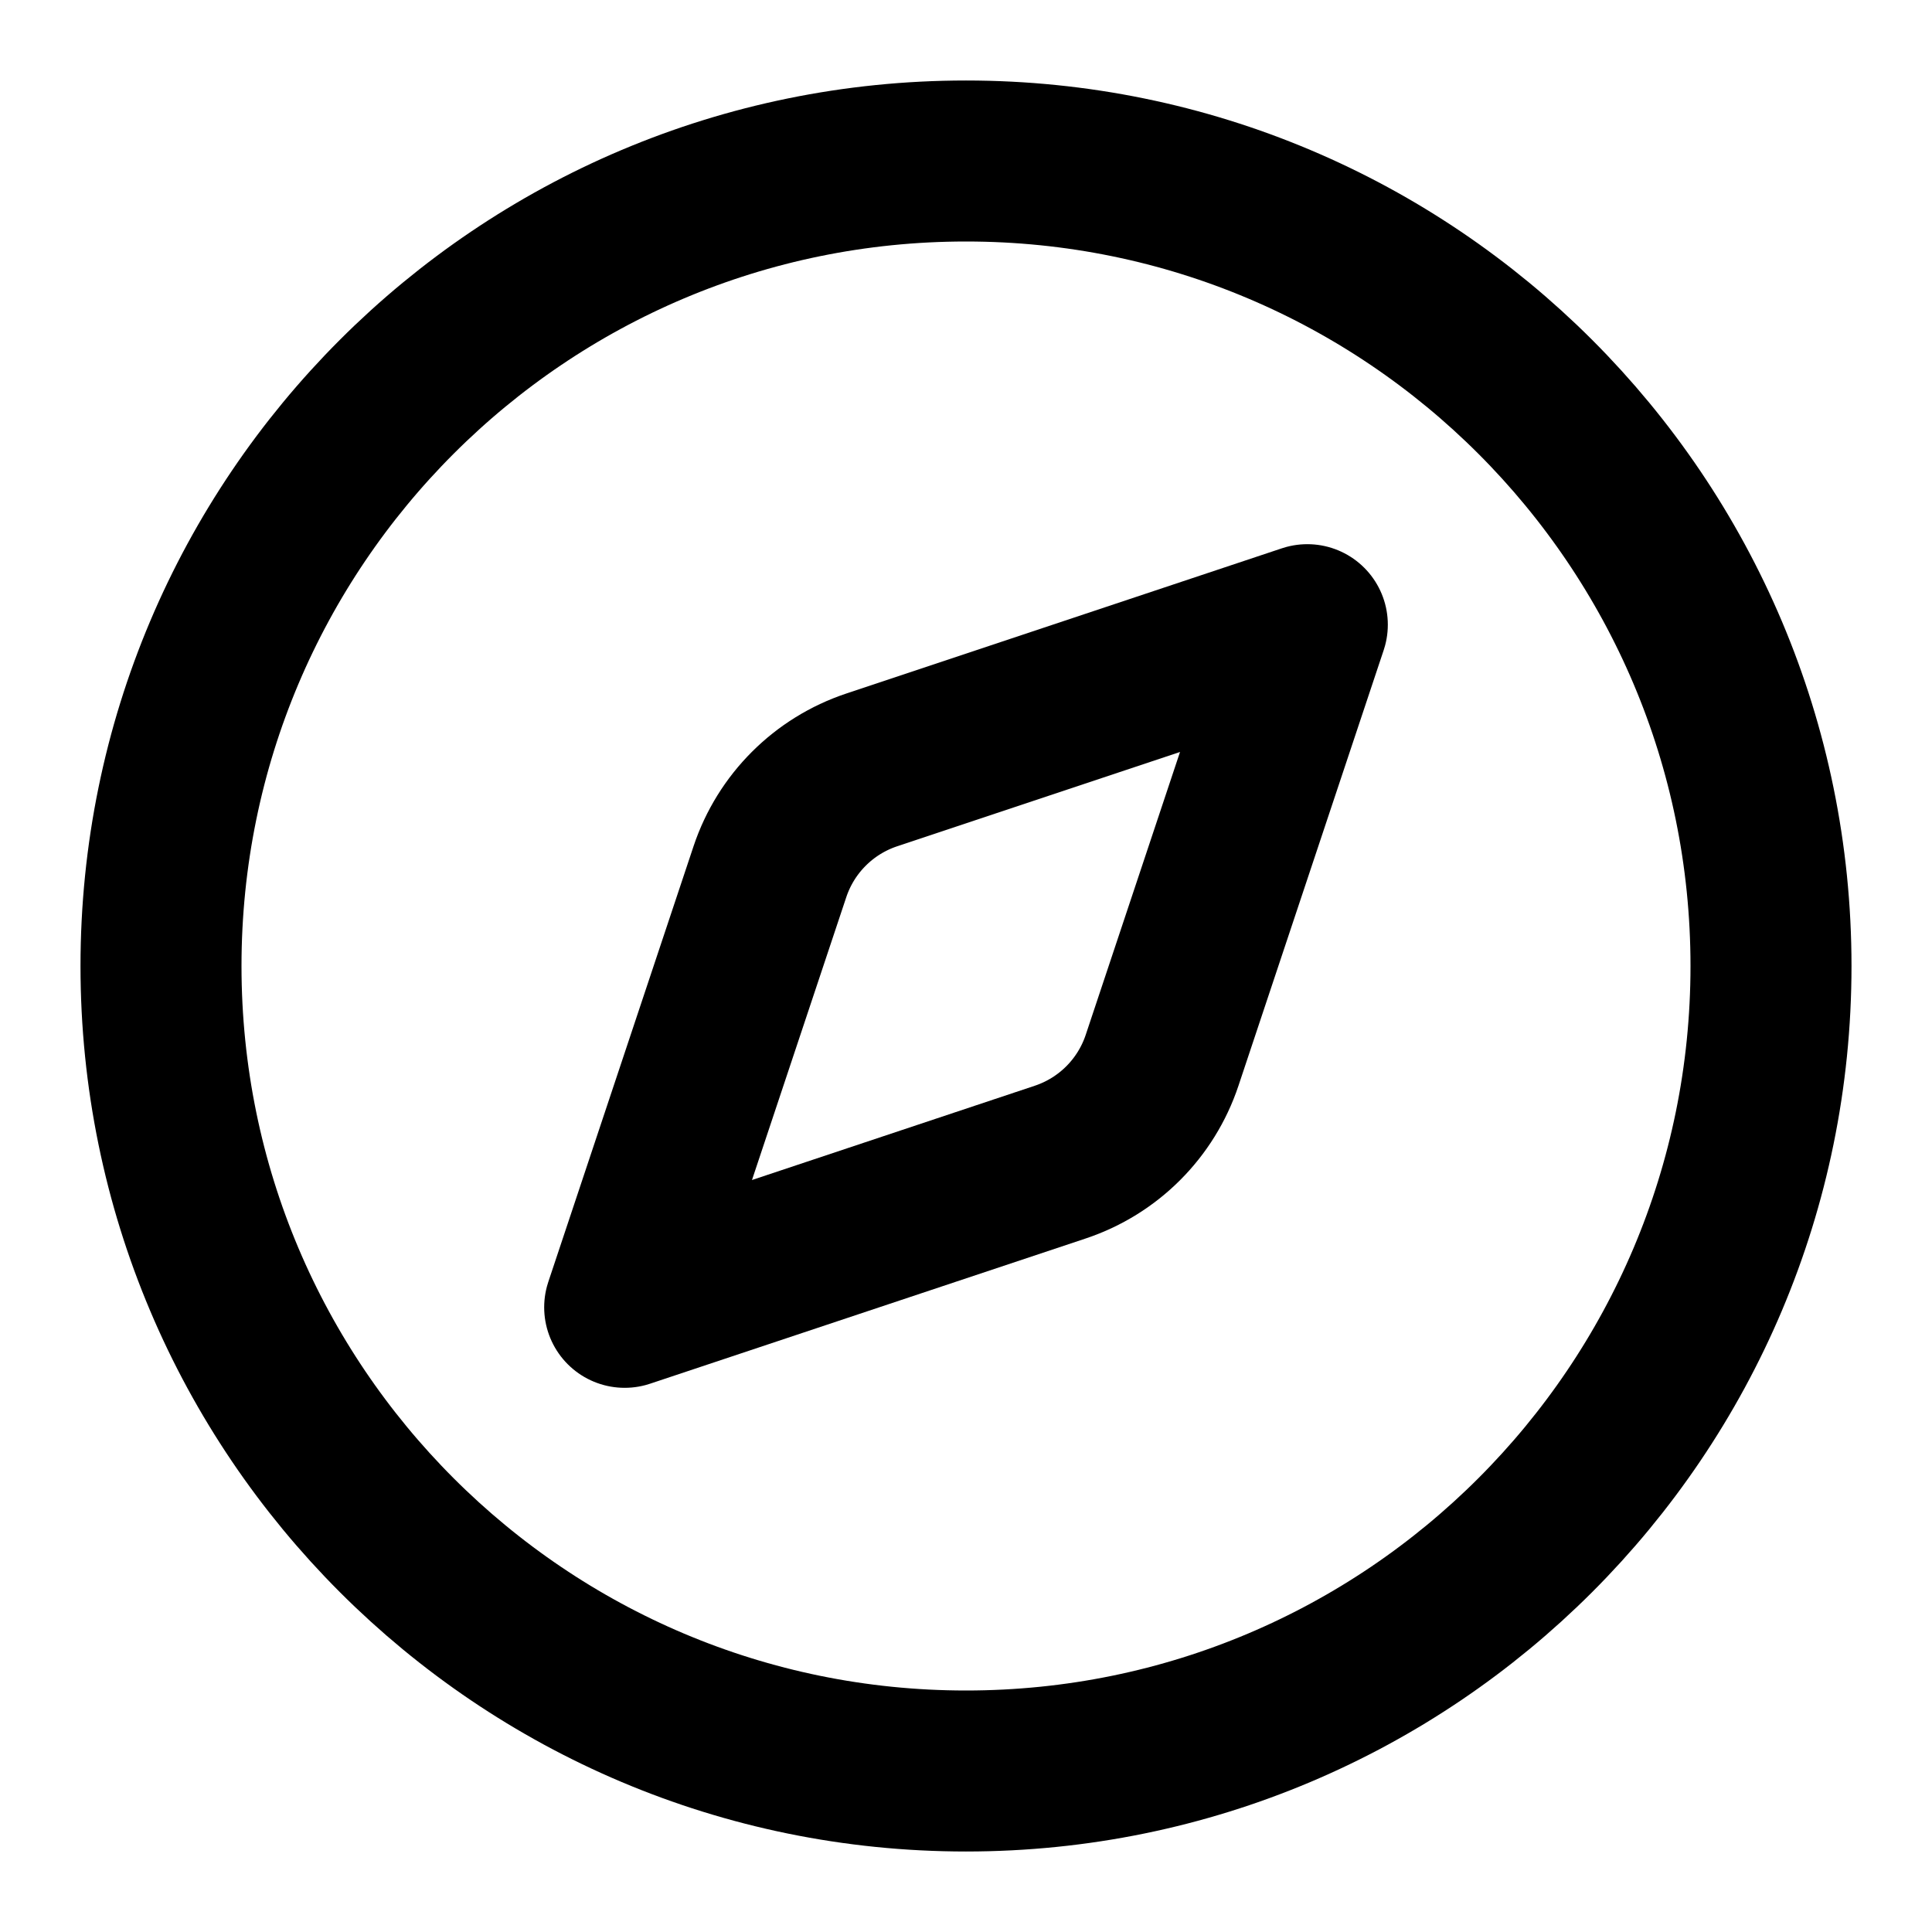
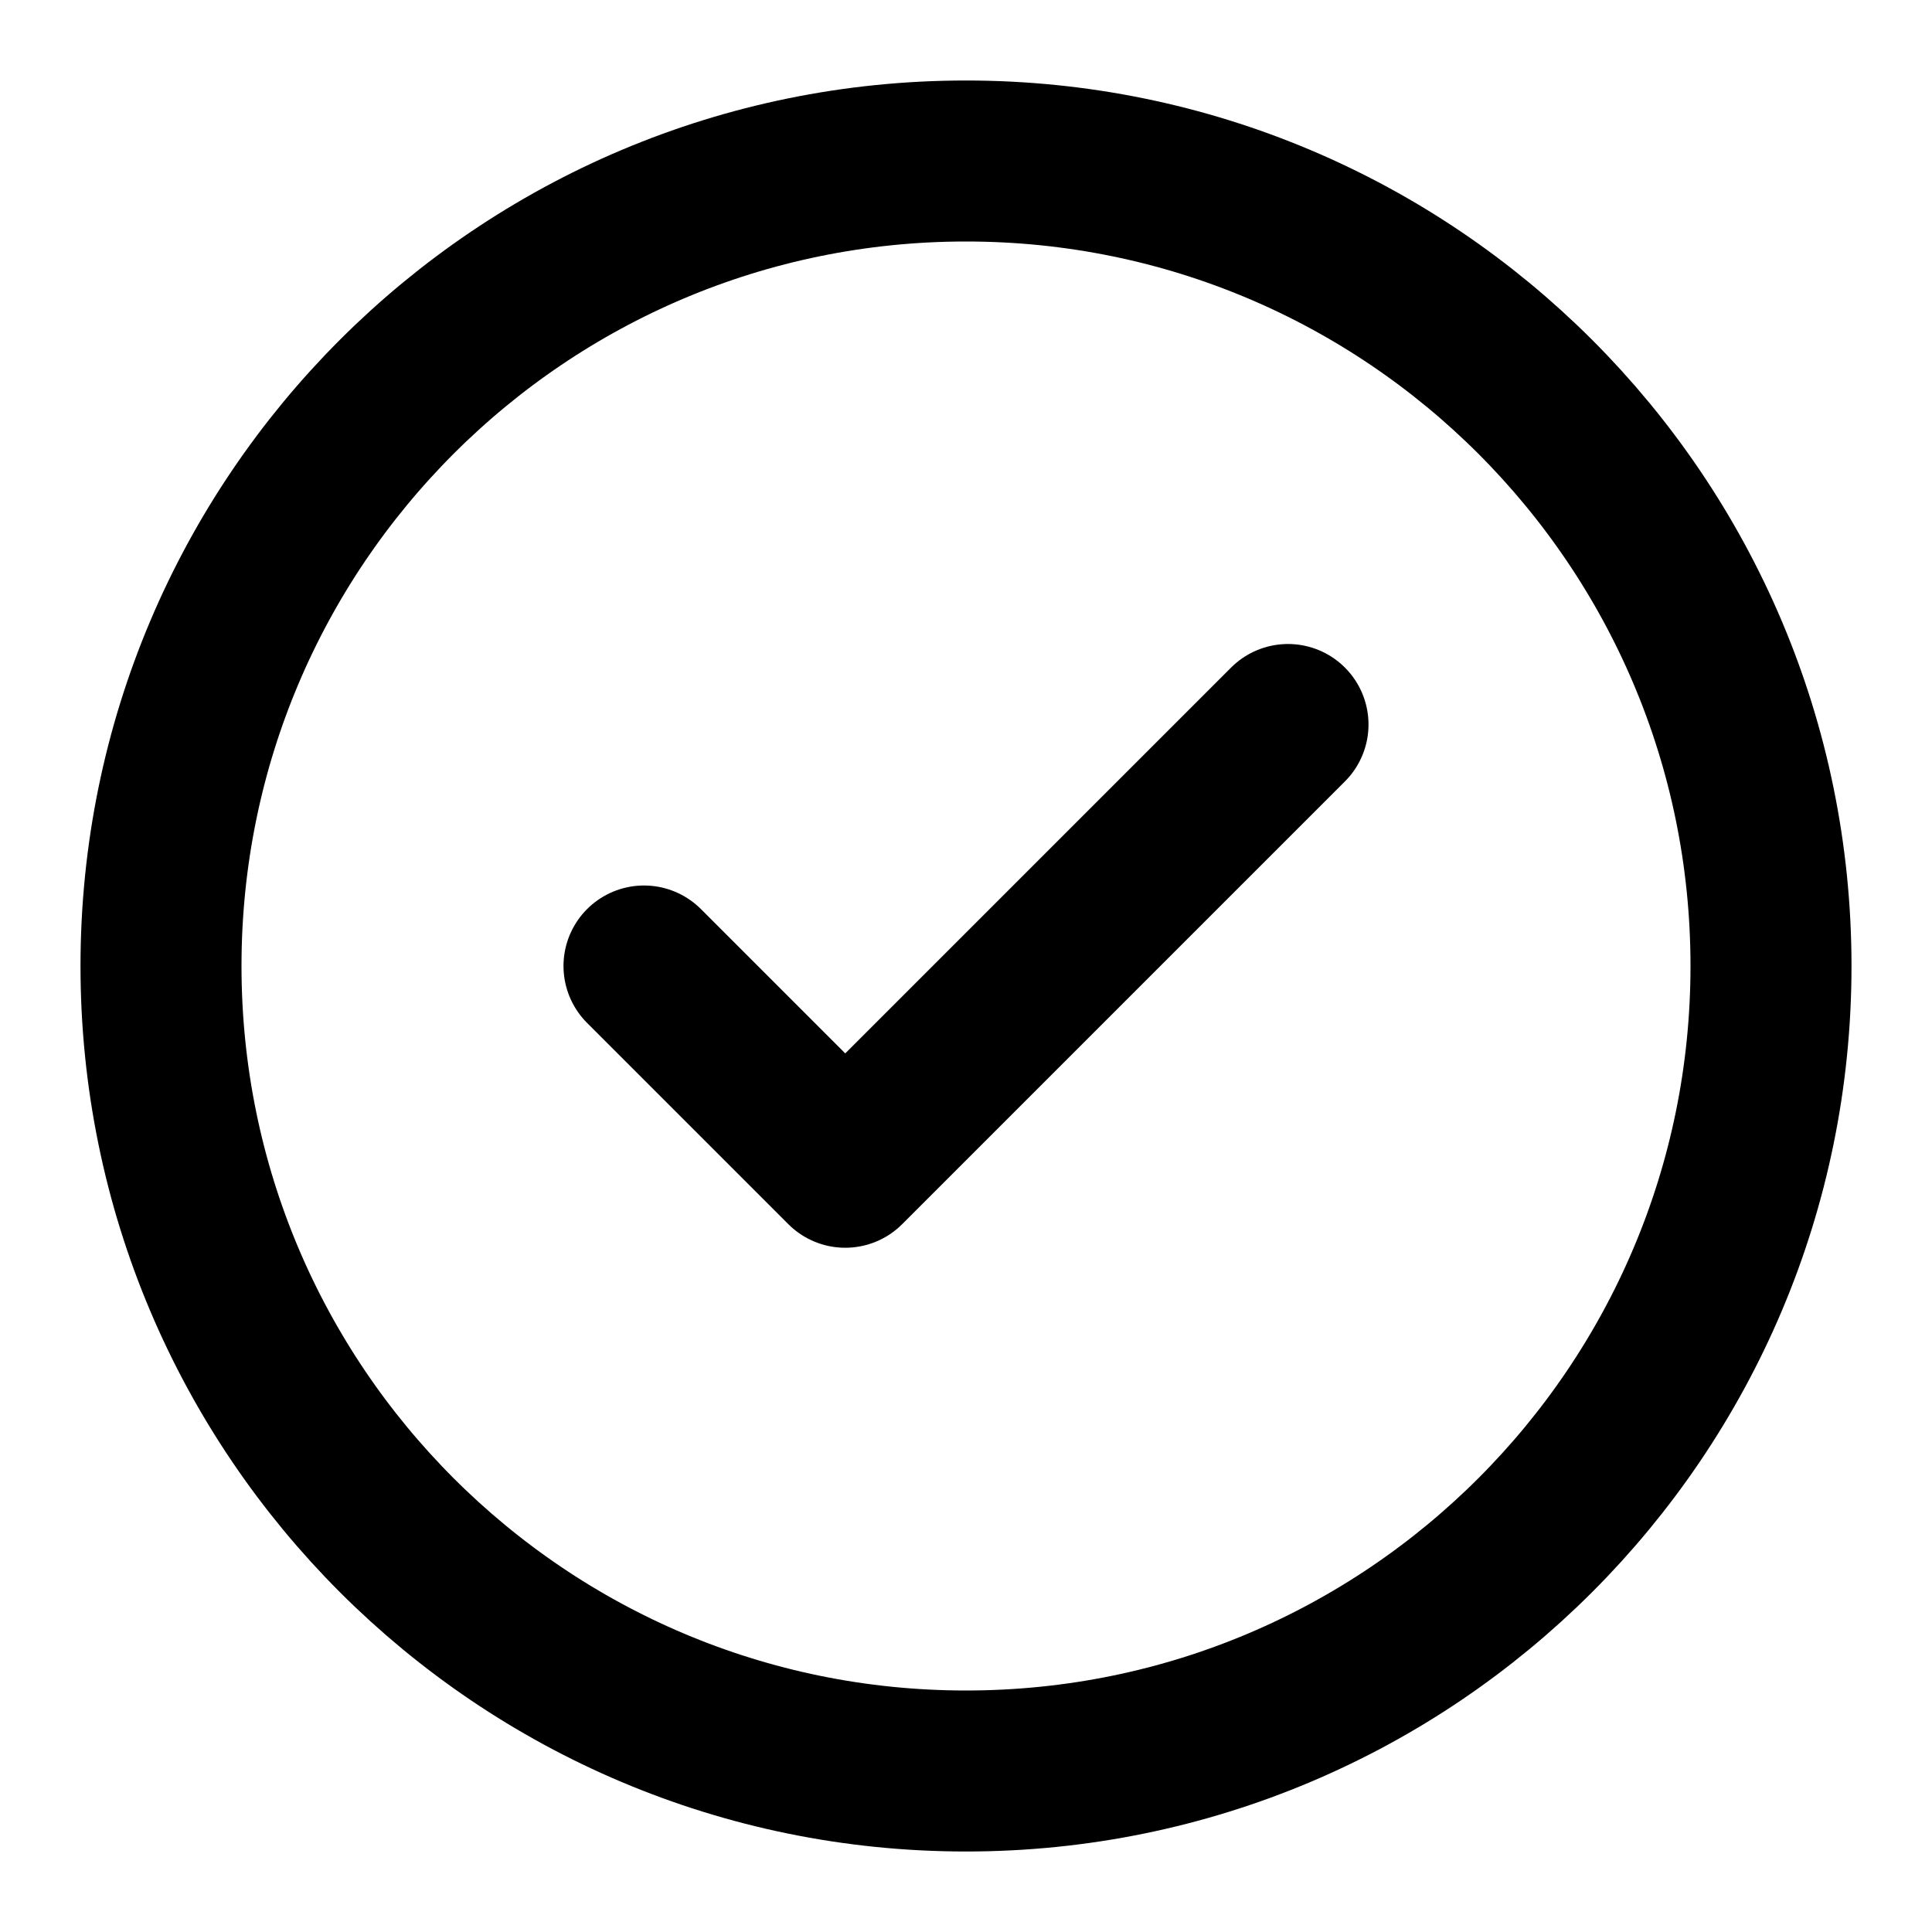
- <svg xmlns="http://www.w3.org/2000/svg" class="lucide lucide-compass" width="24" height="24" viewBox="0 0 24 24" fill="none" stroke="currentColor" stroke-width="2" stroke-linecap="round" stroke-linejoin="round">
+ <svg xmlns="http://www.w3.org/2000/svg" class="lucide lucide-circle-check" width="24" height="24" viewBox="0 0 24 24" fill="none" stroke="currentColor" stroke-width="2" stroke-linecap="round" stroke-linejoin="round">
  <circle cx="12" cy="12" r="10" />
-   <path d="m16.24 7.76-1.804 5.411a2 2 0 0 1-1.265 1.265L7.76 16.24l1.804-5.411a2 2 0 0 1 1.265-1.265z" />
+   <path d="m16 9-5.5 5.5L8 12" />
</svg>
